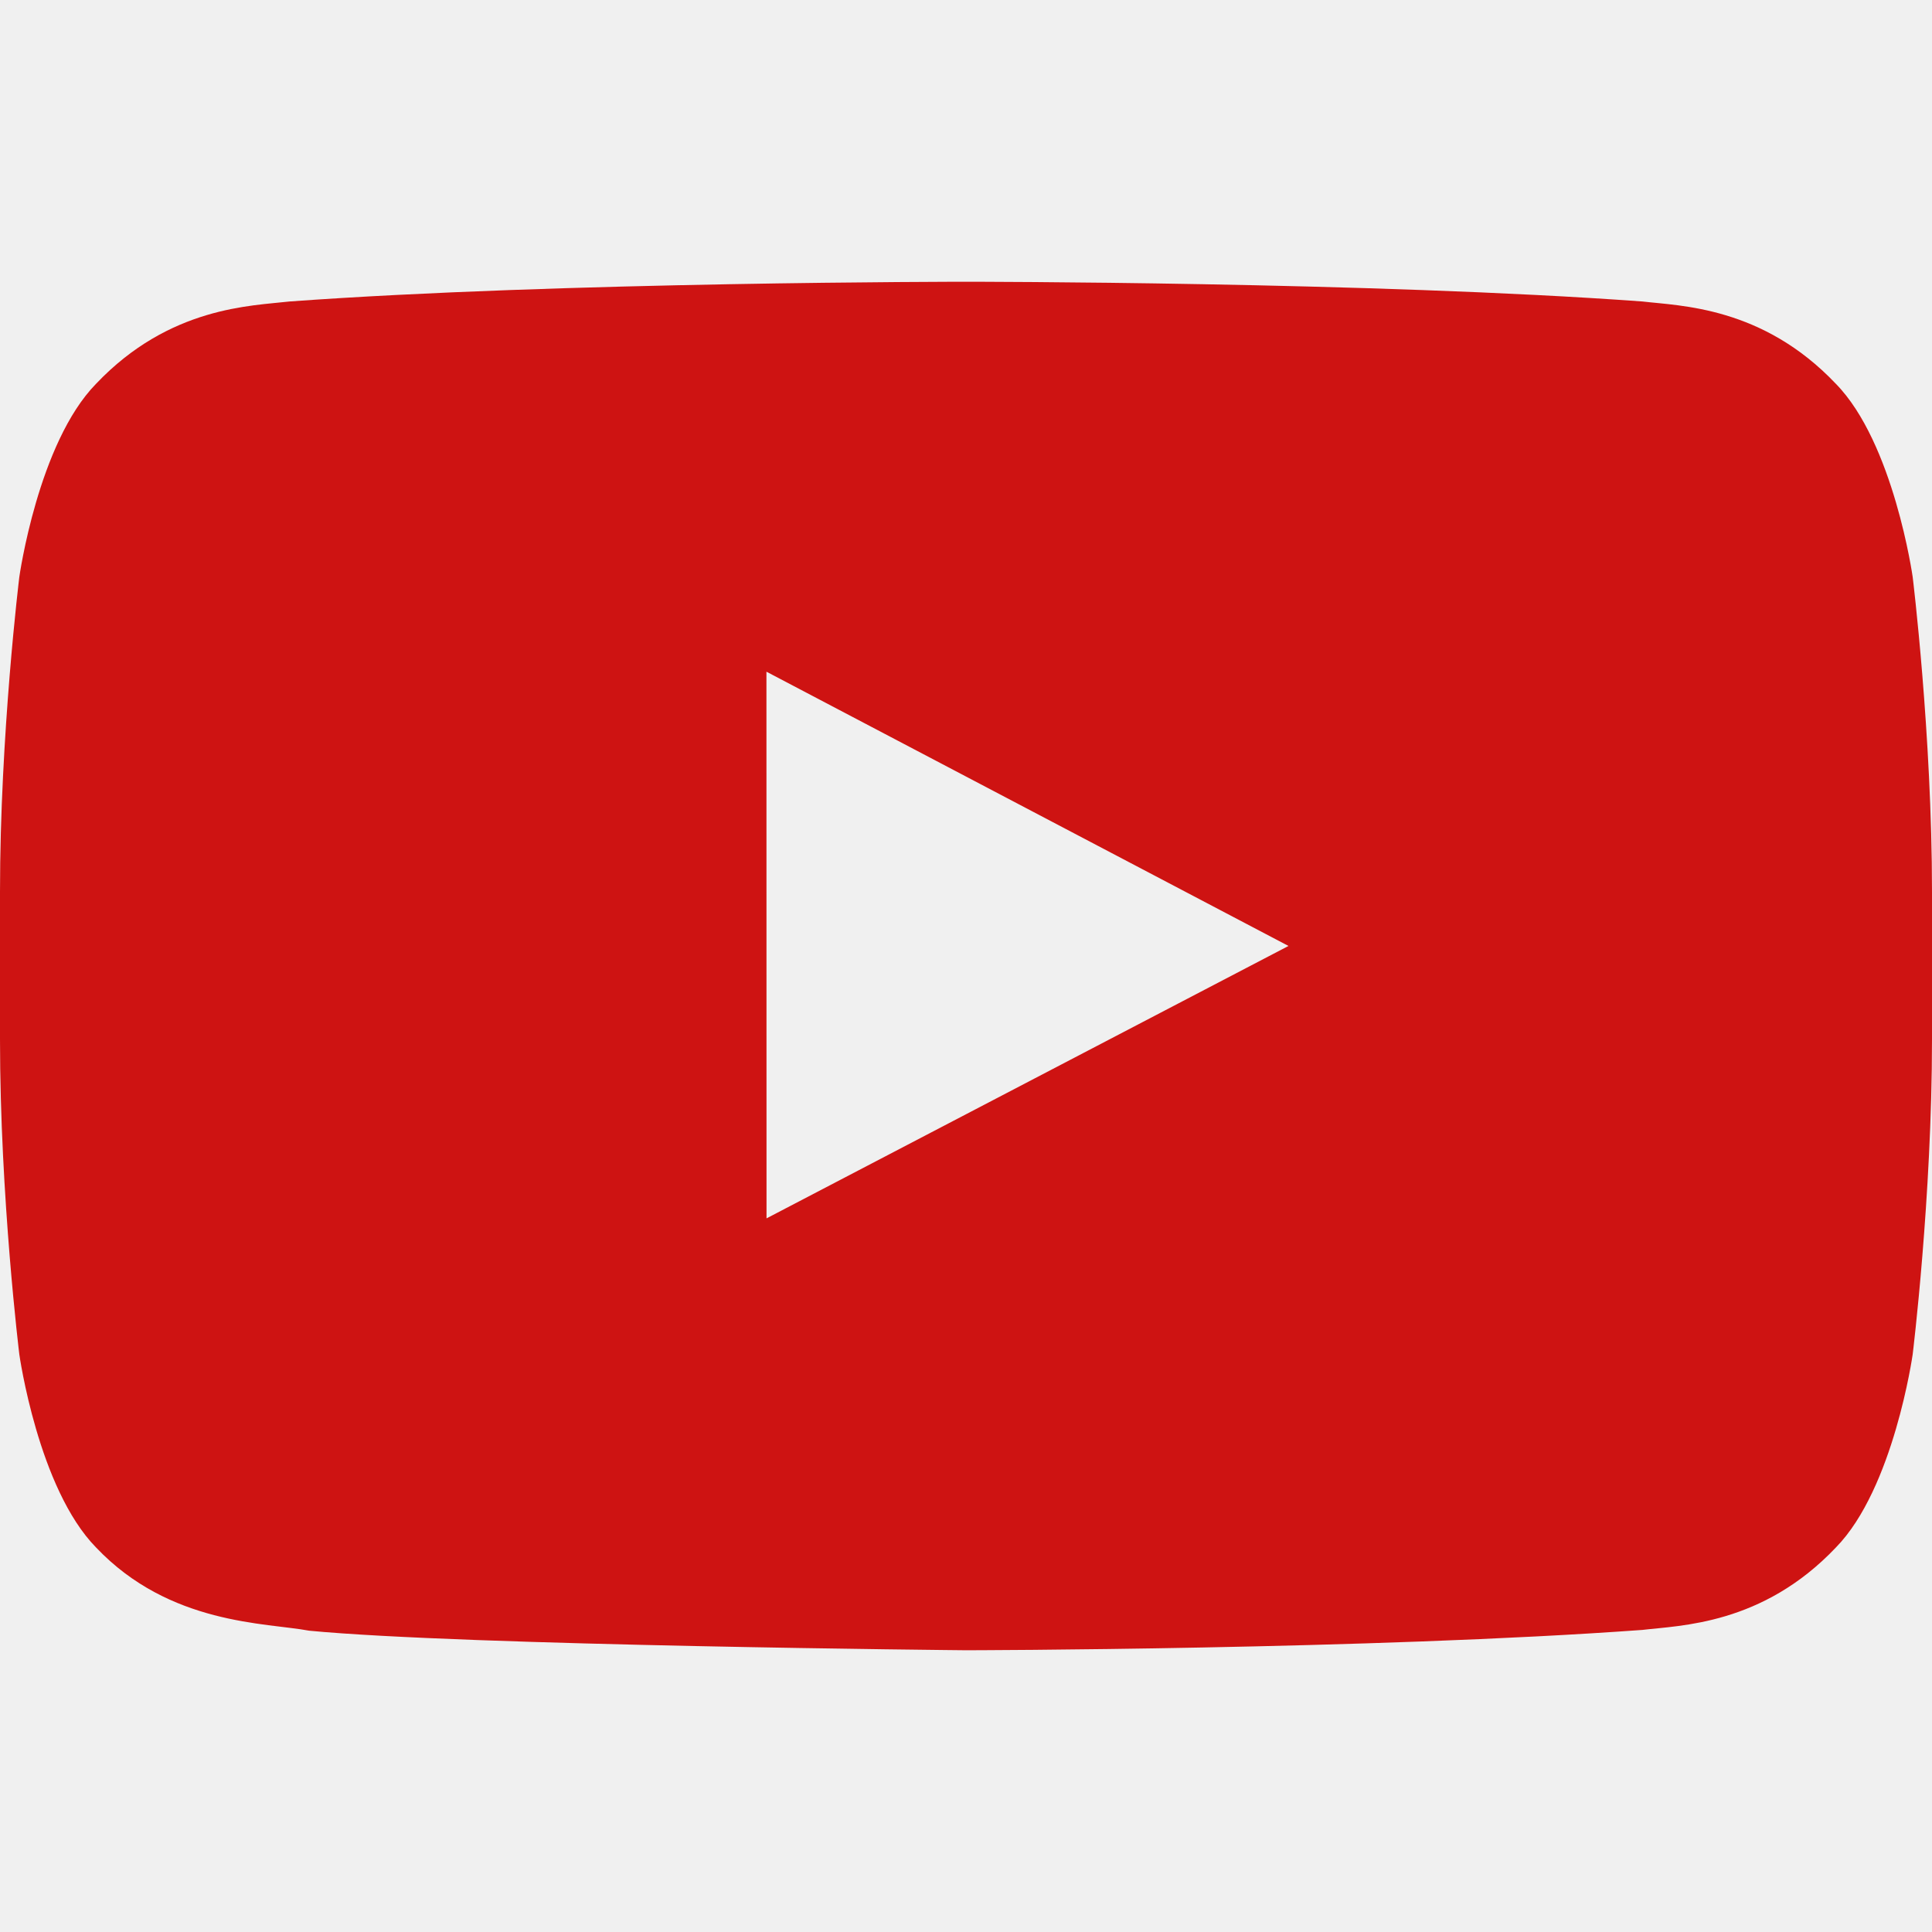
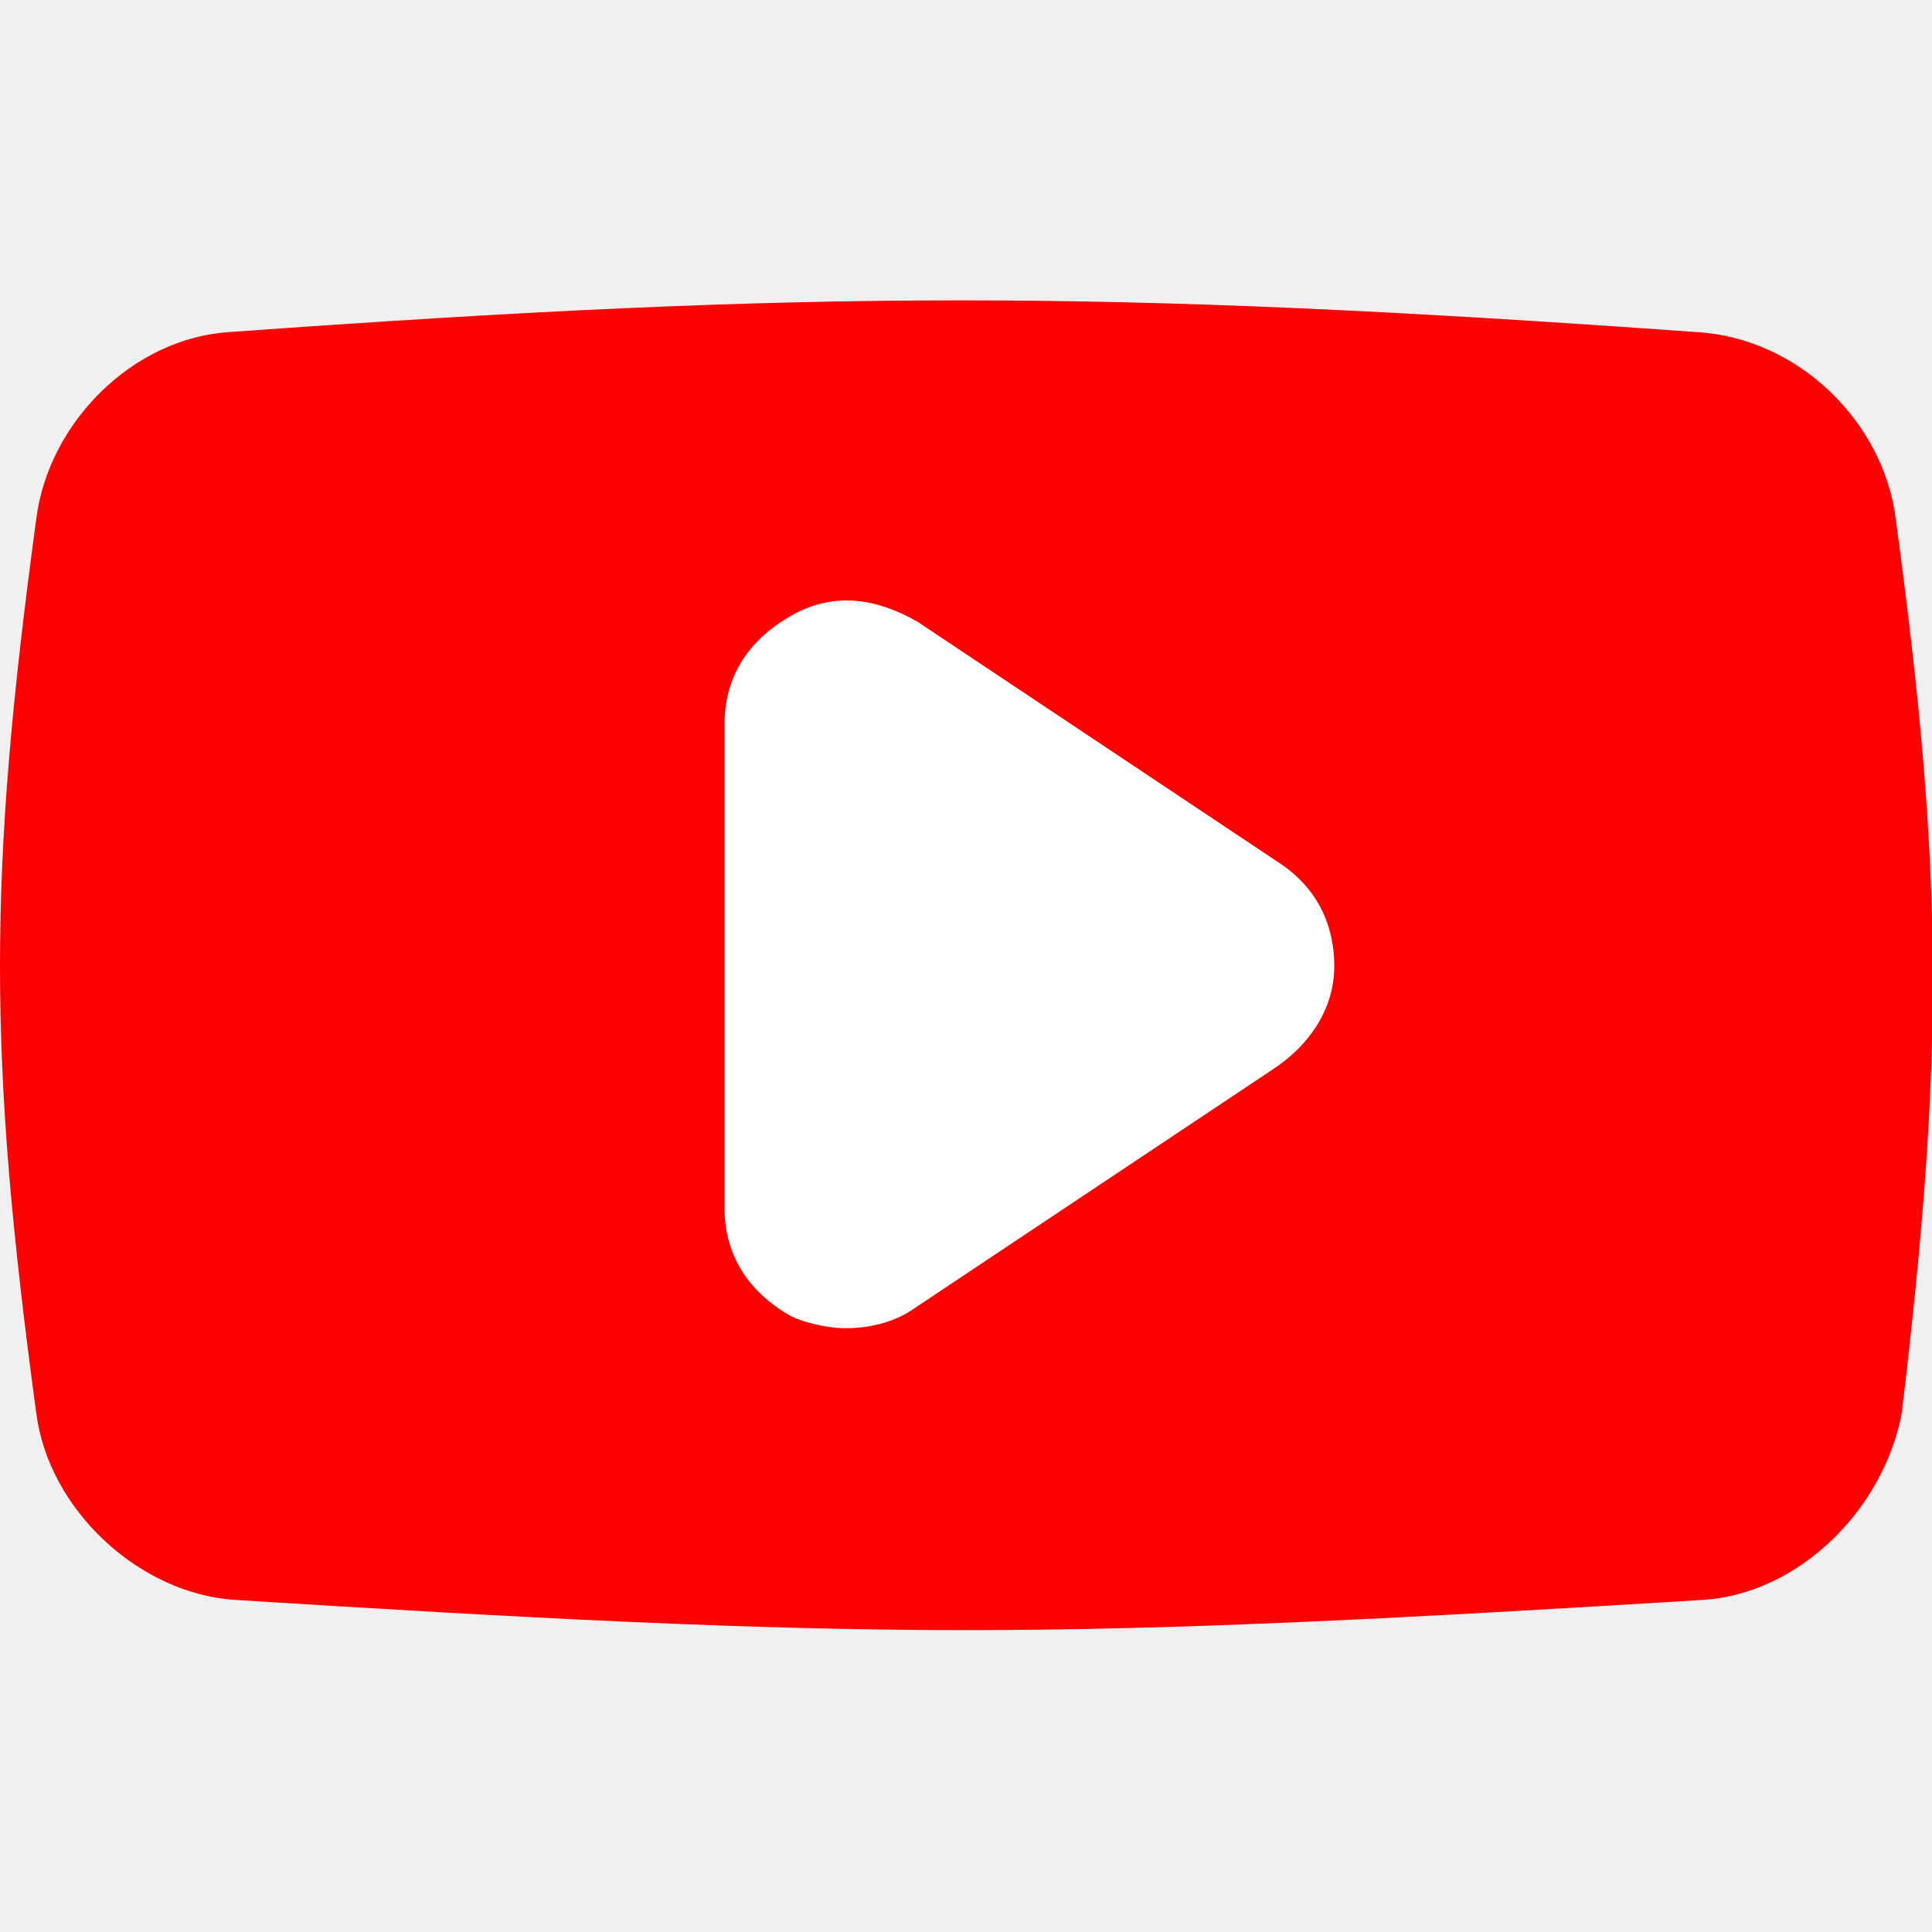
- <svg xmlns="http://www.w3.org/2000/svg" viewBox="0 -7 48 48">
-   <path fill="#CE1312" fill-rule="evenodd" d="M19.044 23.27l-.002-13.582 12.97 6.814-12.968 6.768zM47.52 7.334s-.47-3.33-1.908-4.798C43.786.61 41.74.601 40.803.49 34.086 0 24.011 0 24.011 0h-.022S13.914 0 7.197.49C6.258.6 4.214.61 2.387 2.535.948 4.003.48 7.334.48 7.334S0 11.247 0 15.158v3.668c0 3.912.48 7.823.48 7.823s.468 3.331 1.907 4.798c1.827 1.926 4.225 1.866 5.293 2.067C11.52 33.885 24 34 24 34s10.086-.015 16.803-.505c.938-.113 2.983-.122 4.809-2.048 1.438-1.467 1.908-4.798 1.908-4.798s.48-3.91.48-7.823v-3.668c0-3.911-.48-7.824-.48-7.824z" />
+ <svg xmlns="http://www.w3.org/2000/svg" id="Icons" fill="#000" version="1.1" viewBox="0 0 32 32" xml:space="preserve">
+   <g id="SVGRepo_iconCarrier">
+     <style />
+     <path fill="red" d="M31.4 8.6c-.2-1.6-1.6-3-3.3-3.1-9.8-.7-14.6-.7-24.3 0C2.2 5.6.8 7 .6 8.6c-.8 5.9-.8 8.9 0 14.8.2 1.6 1.7 3 3.3 3.1 4.8.3 8.5.5 12.1.5s7.3-.2 12.2-.5c1.6-.1 3-1.5 3.3-3.1.7-5.9.7-8.9-.1-14.8z" />
+     <path fill="#fff" d="M21.1 17.7l-6 4c-.3.2-.7.3-1.1.3-.3 0-.7-.1-.9-.2-.7-.4-1.1-1-1.1-1.8v-8c0-.8.4-1.4 1.1-1.8.7-.4 1.4-.3 2.1.1l6 4c.6.4.9 1 .9 1.7s-.4 1.3-1 1.7z" />
+   </g>
</svg>
